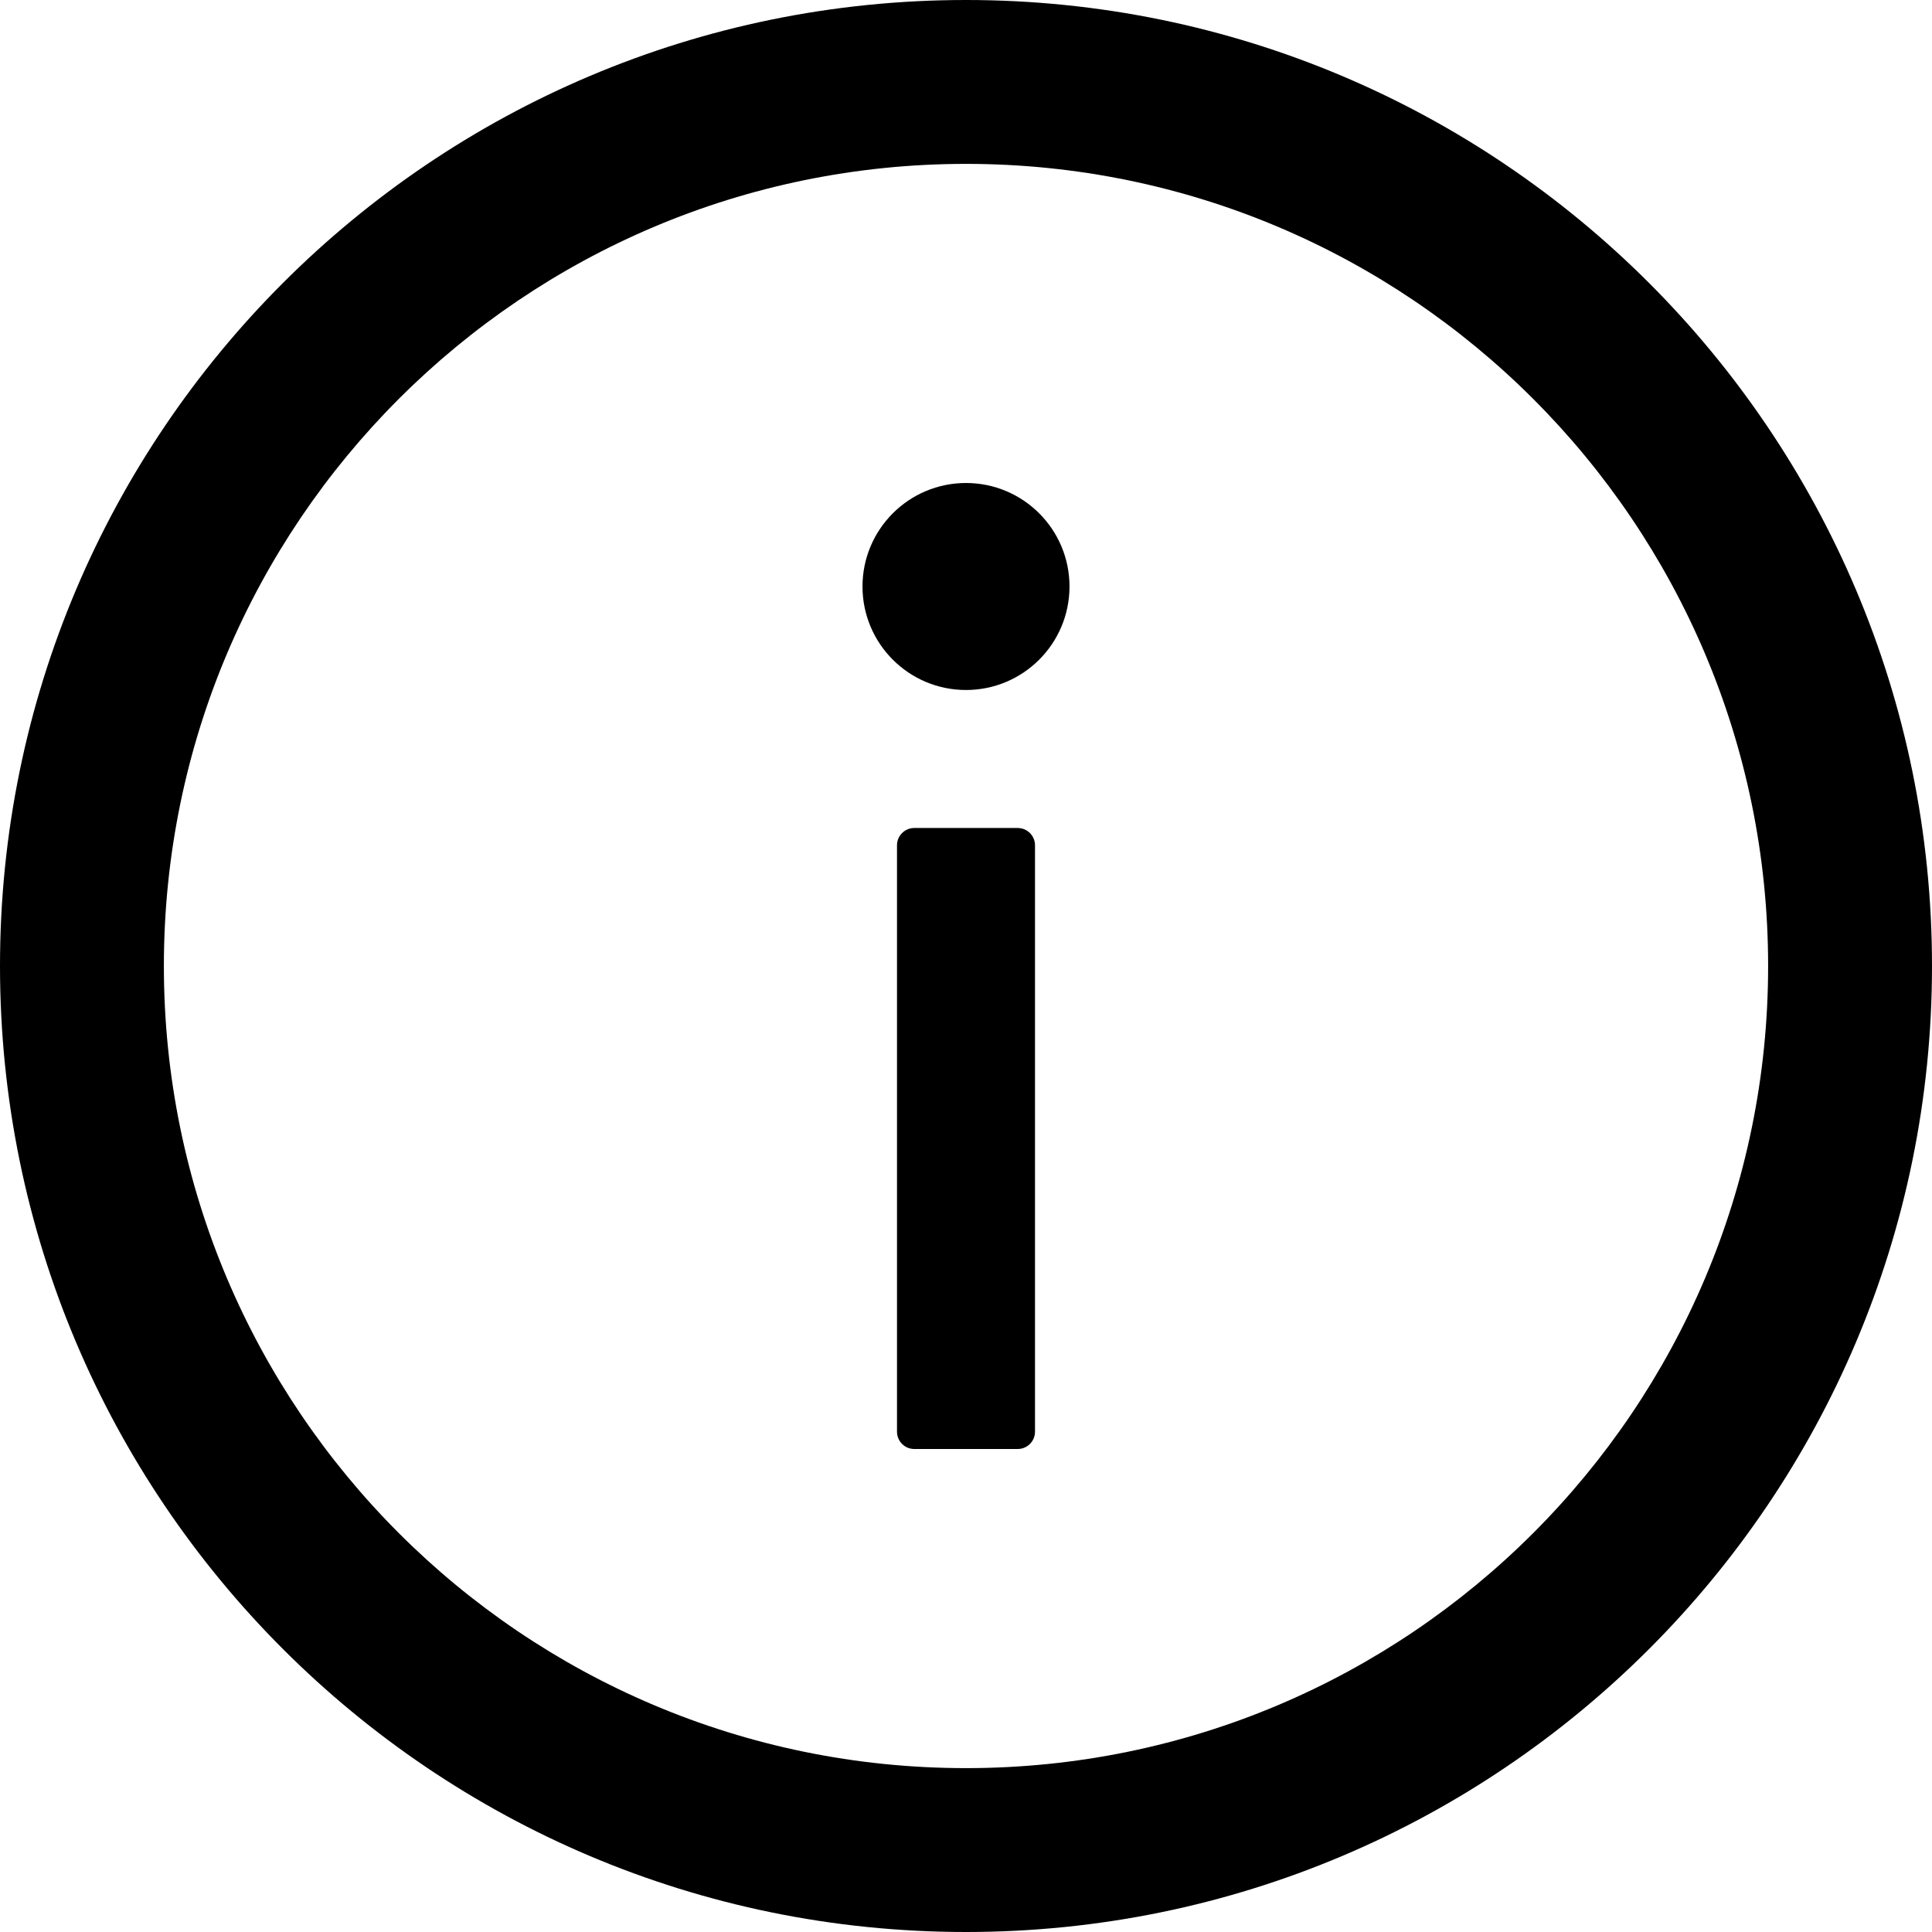
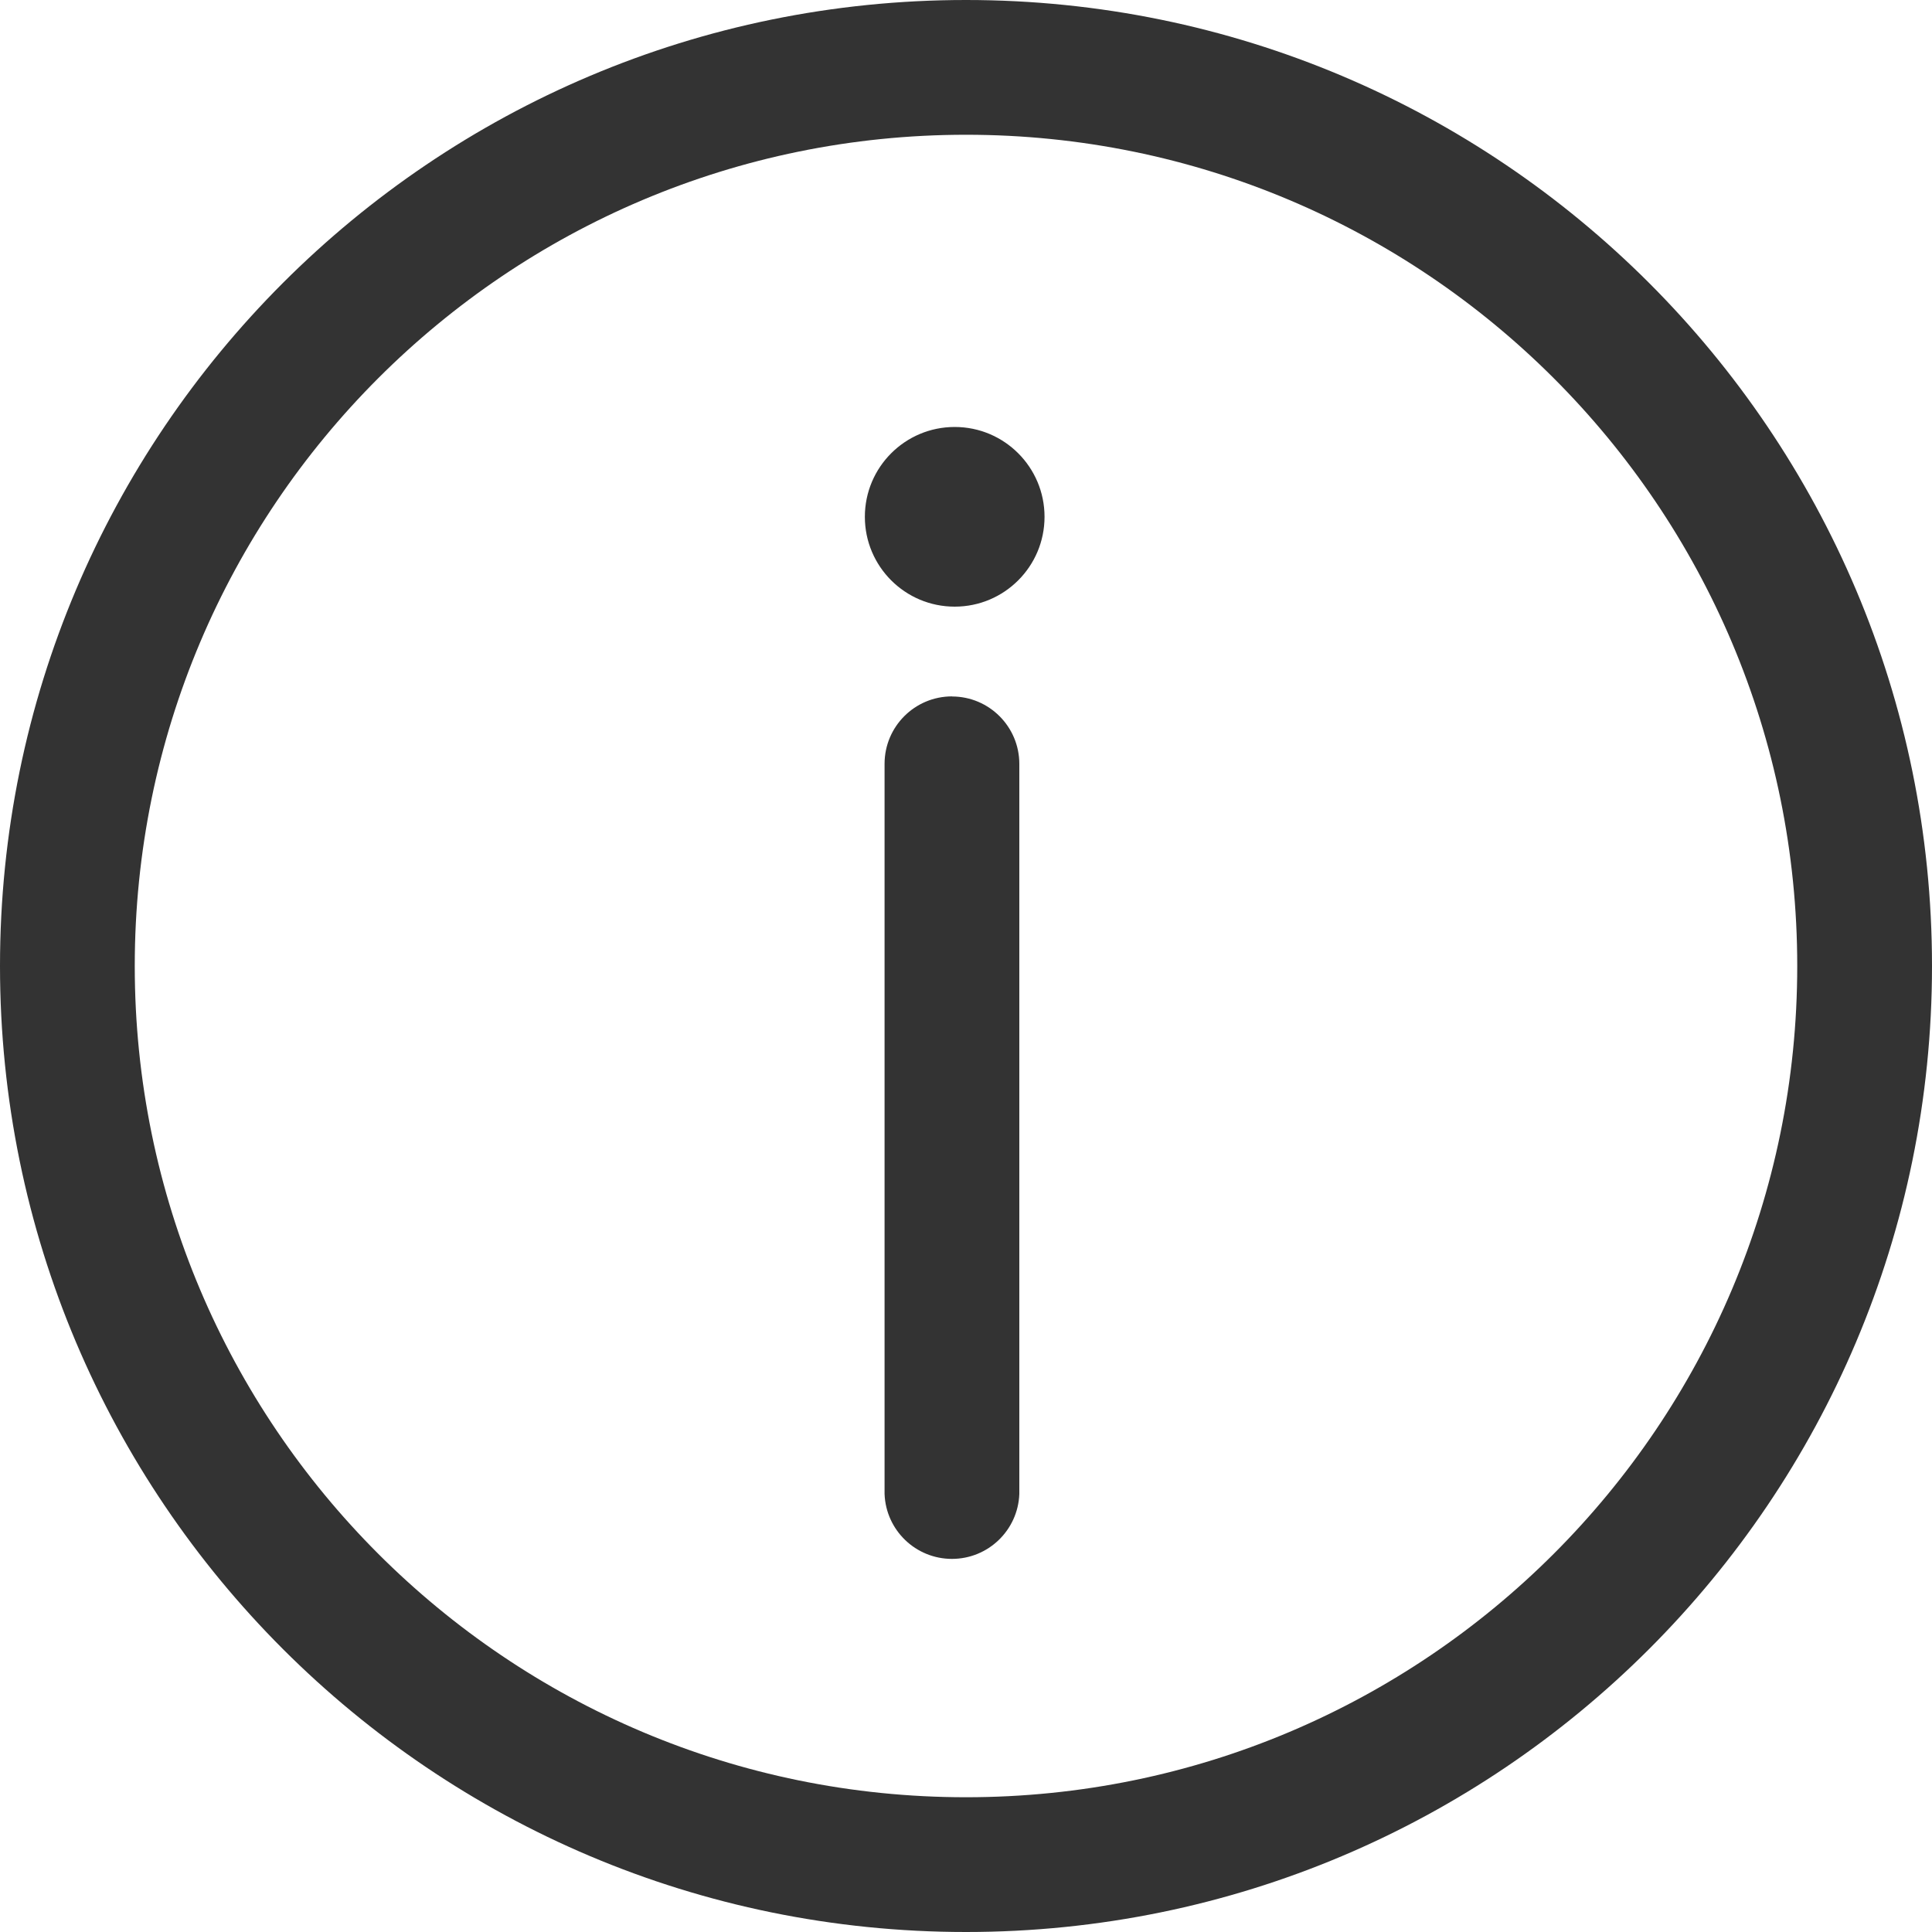
- <svg xmlns="http://www.w3.org/2000/svg" pointer-events="none" width="100%" height="100%" viewBox="64 64 896 896">
-   <g fill="currentColor">
-     <path d="M512 64C264.6 64 64 264.6 64 512s200.6 448 448 448 448-200.6 448-448S759.4 64 512 64zm0 820c-205.4 0-372-166.6-372-372s166.6-372 372-372 372 166.6 372 372-166.6 372-372 372z" />
-     <path d="M464 336a48 48 0 1 0 96 0 48 48 0 1 0-96 0zm72 112h-48c-4.4 0-8 3.6-8 8v272c0 4.4 3.6 8 8 8h48c4.4 0 8-3.6 8-8V456c0-4.4-3.6-8-8-8z" />
-   </g>
+ <svg xmlns="http://www.w3.org/2000/svg" pointer-events="none" width="100%" height="100%" viewBox="0 0 20 20">
+   <path fill="#333" d="M10 0c5.523 0 10 4.477 10 10s-4.477 10-10 10S0 15.523 0 10 4.477 0 10 0Zm0 1.395a8.605 8.605 0 1 0 0 17.21 8.605 8.605 0 0 0 0-17.21ZM9.855 7.21c.385 0 .697.313.697.698v7.558a.698.698 0 0 1-1.395 0V7.907c0-.385.312-.698.698-.698Zm.028-2.79a.93.93 0 1 1 0 1.86.93.93 0 0 1 0-1.86Z" />
</svg>
